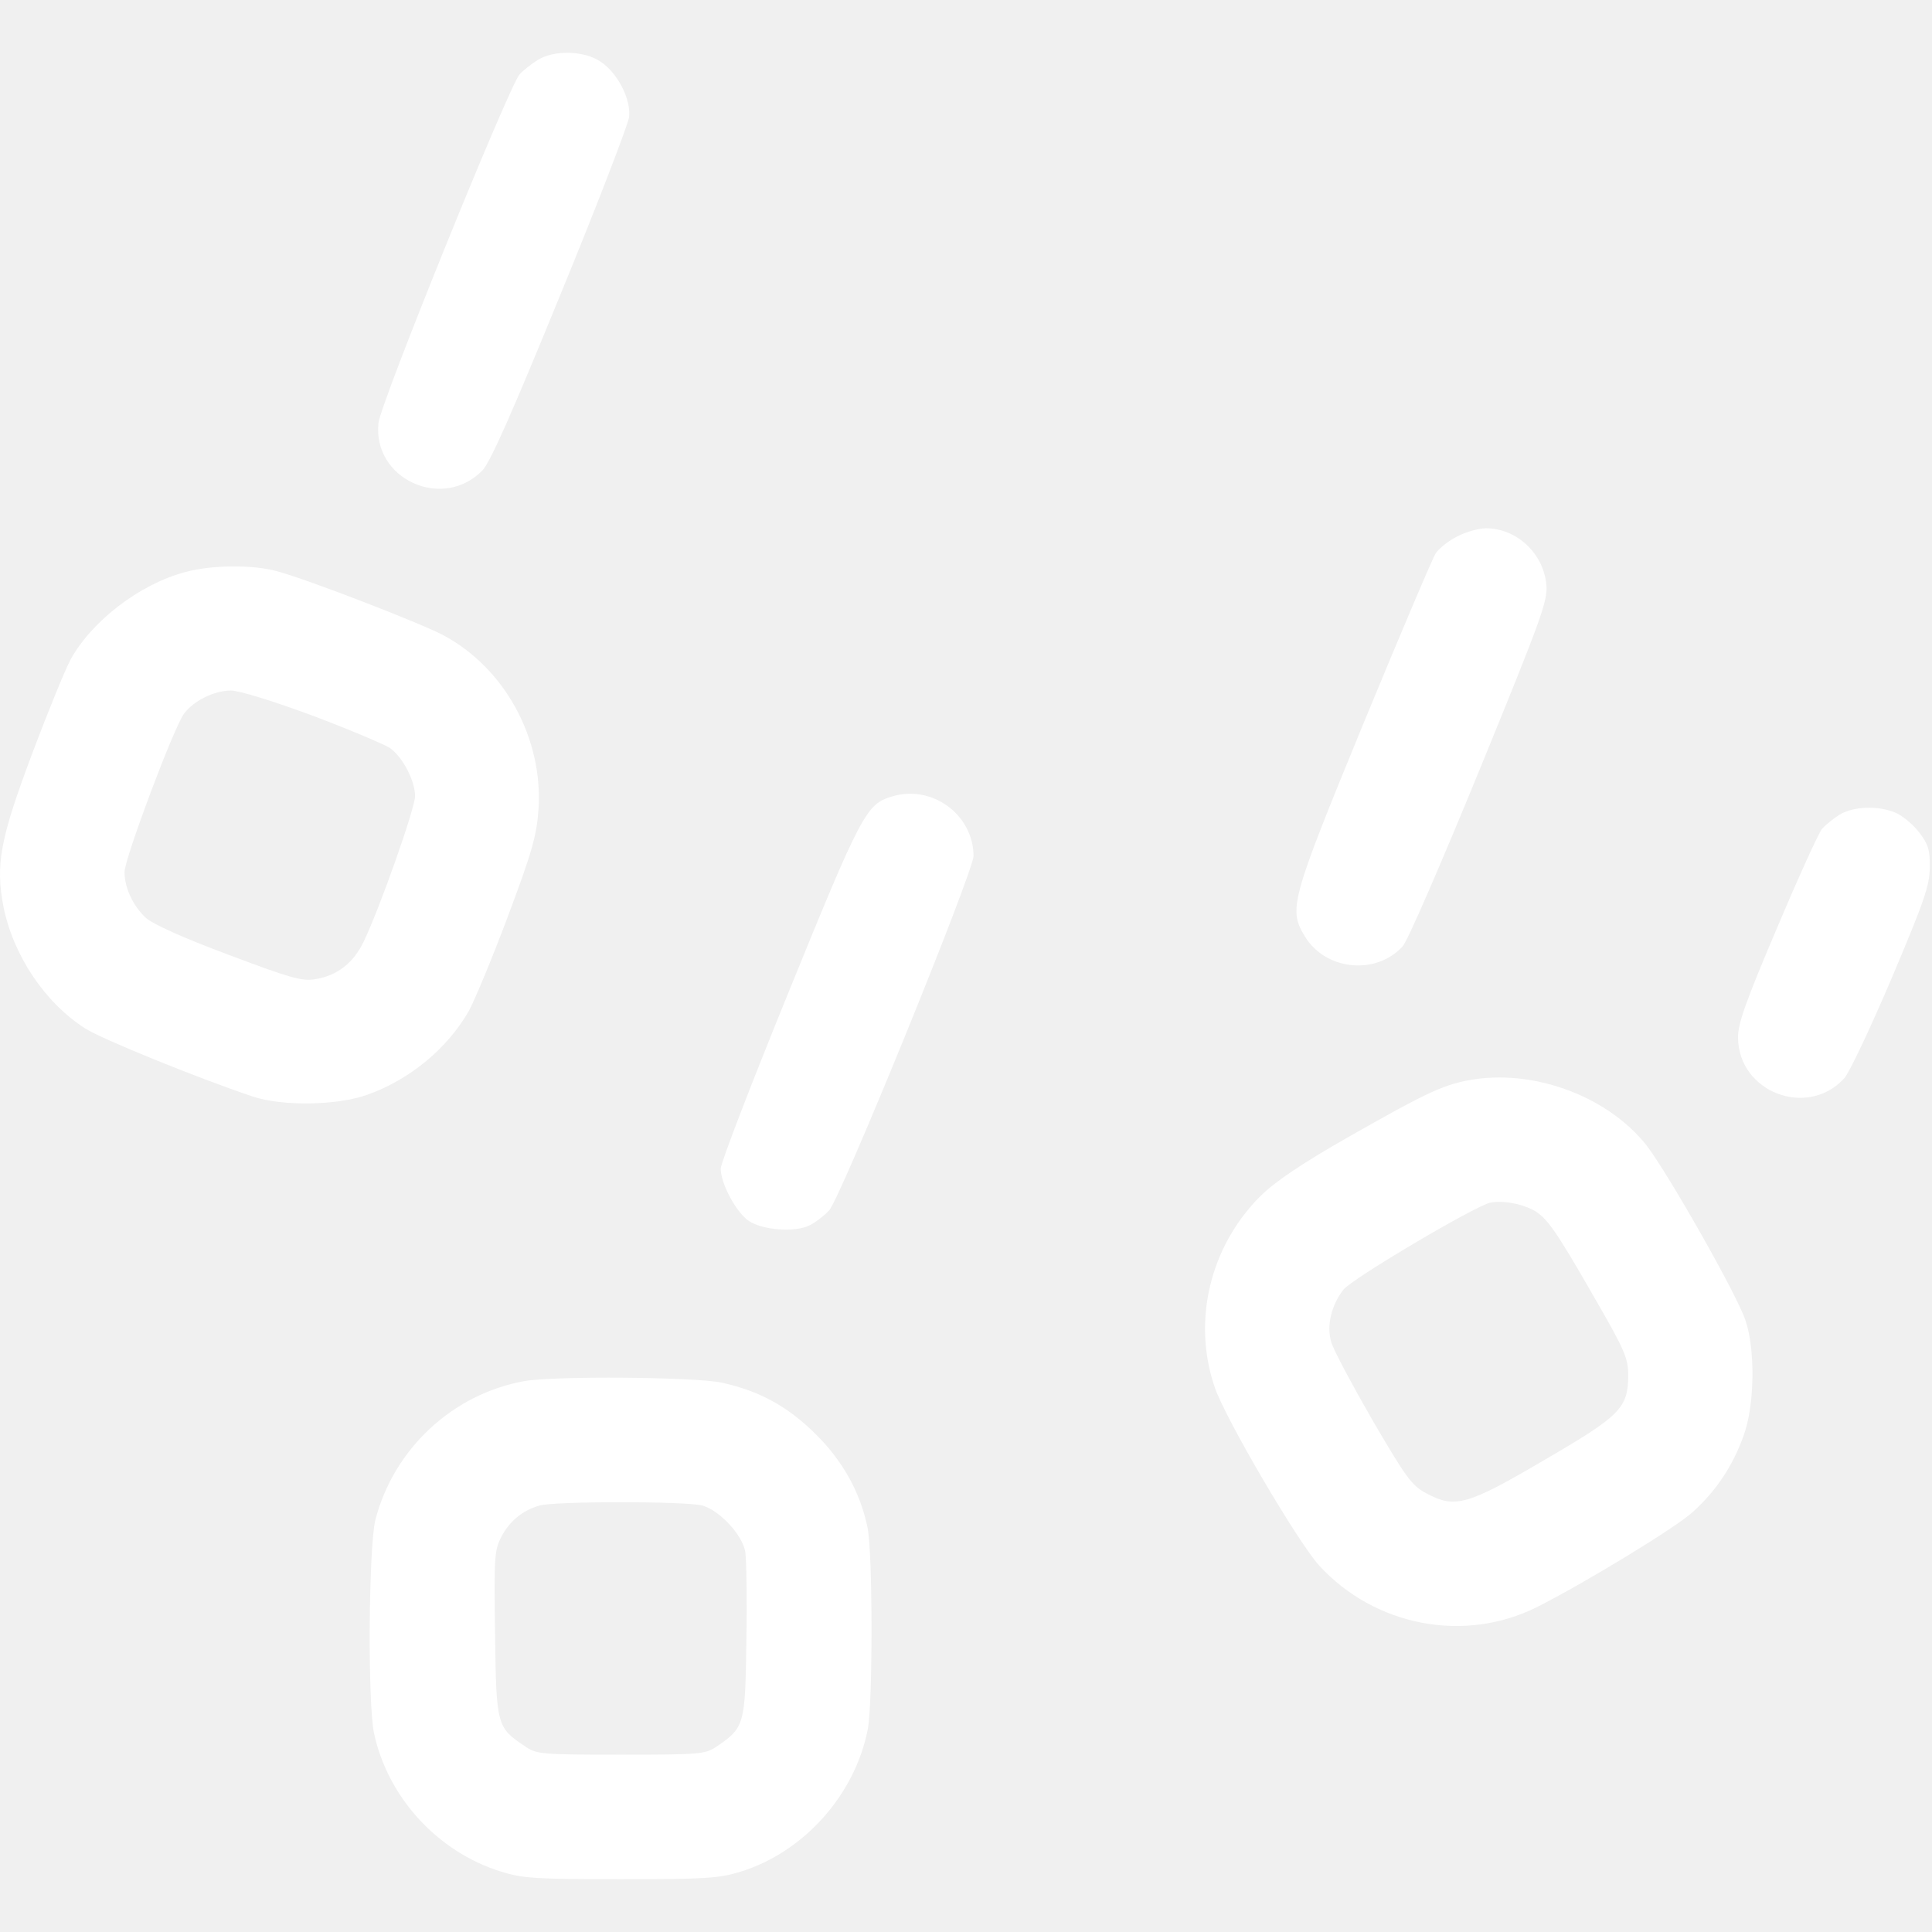
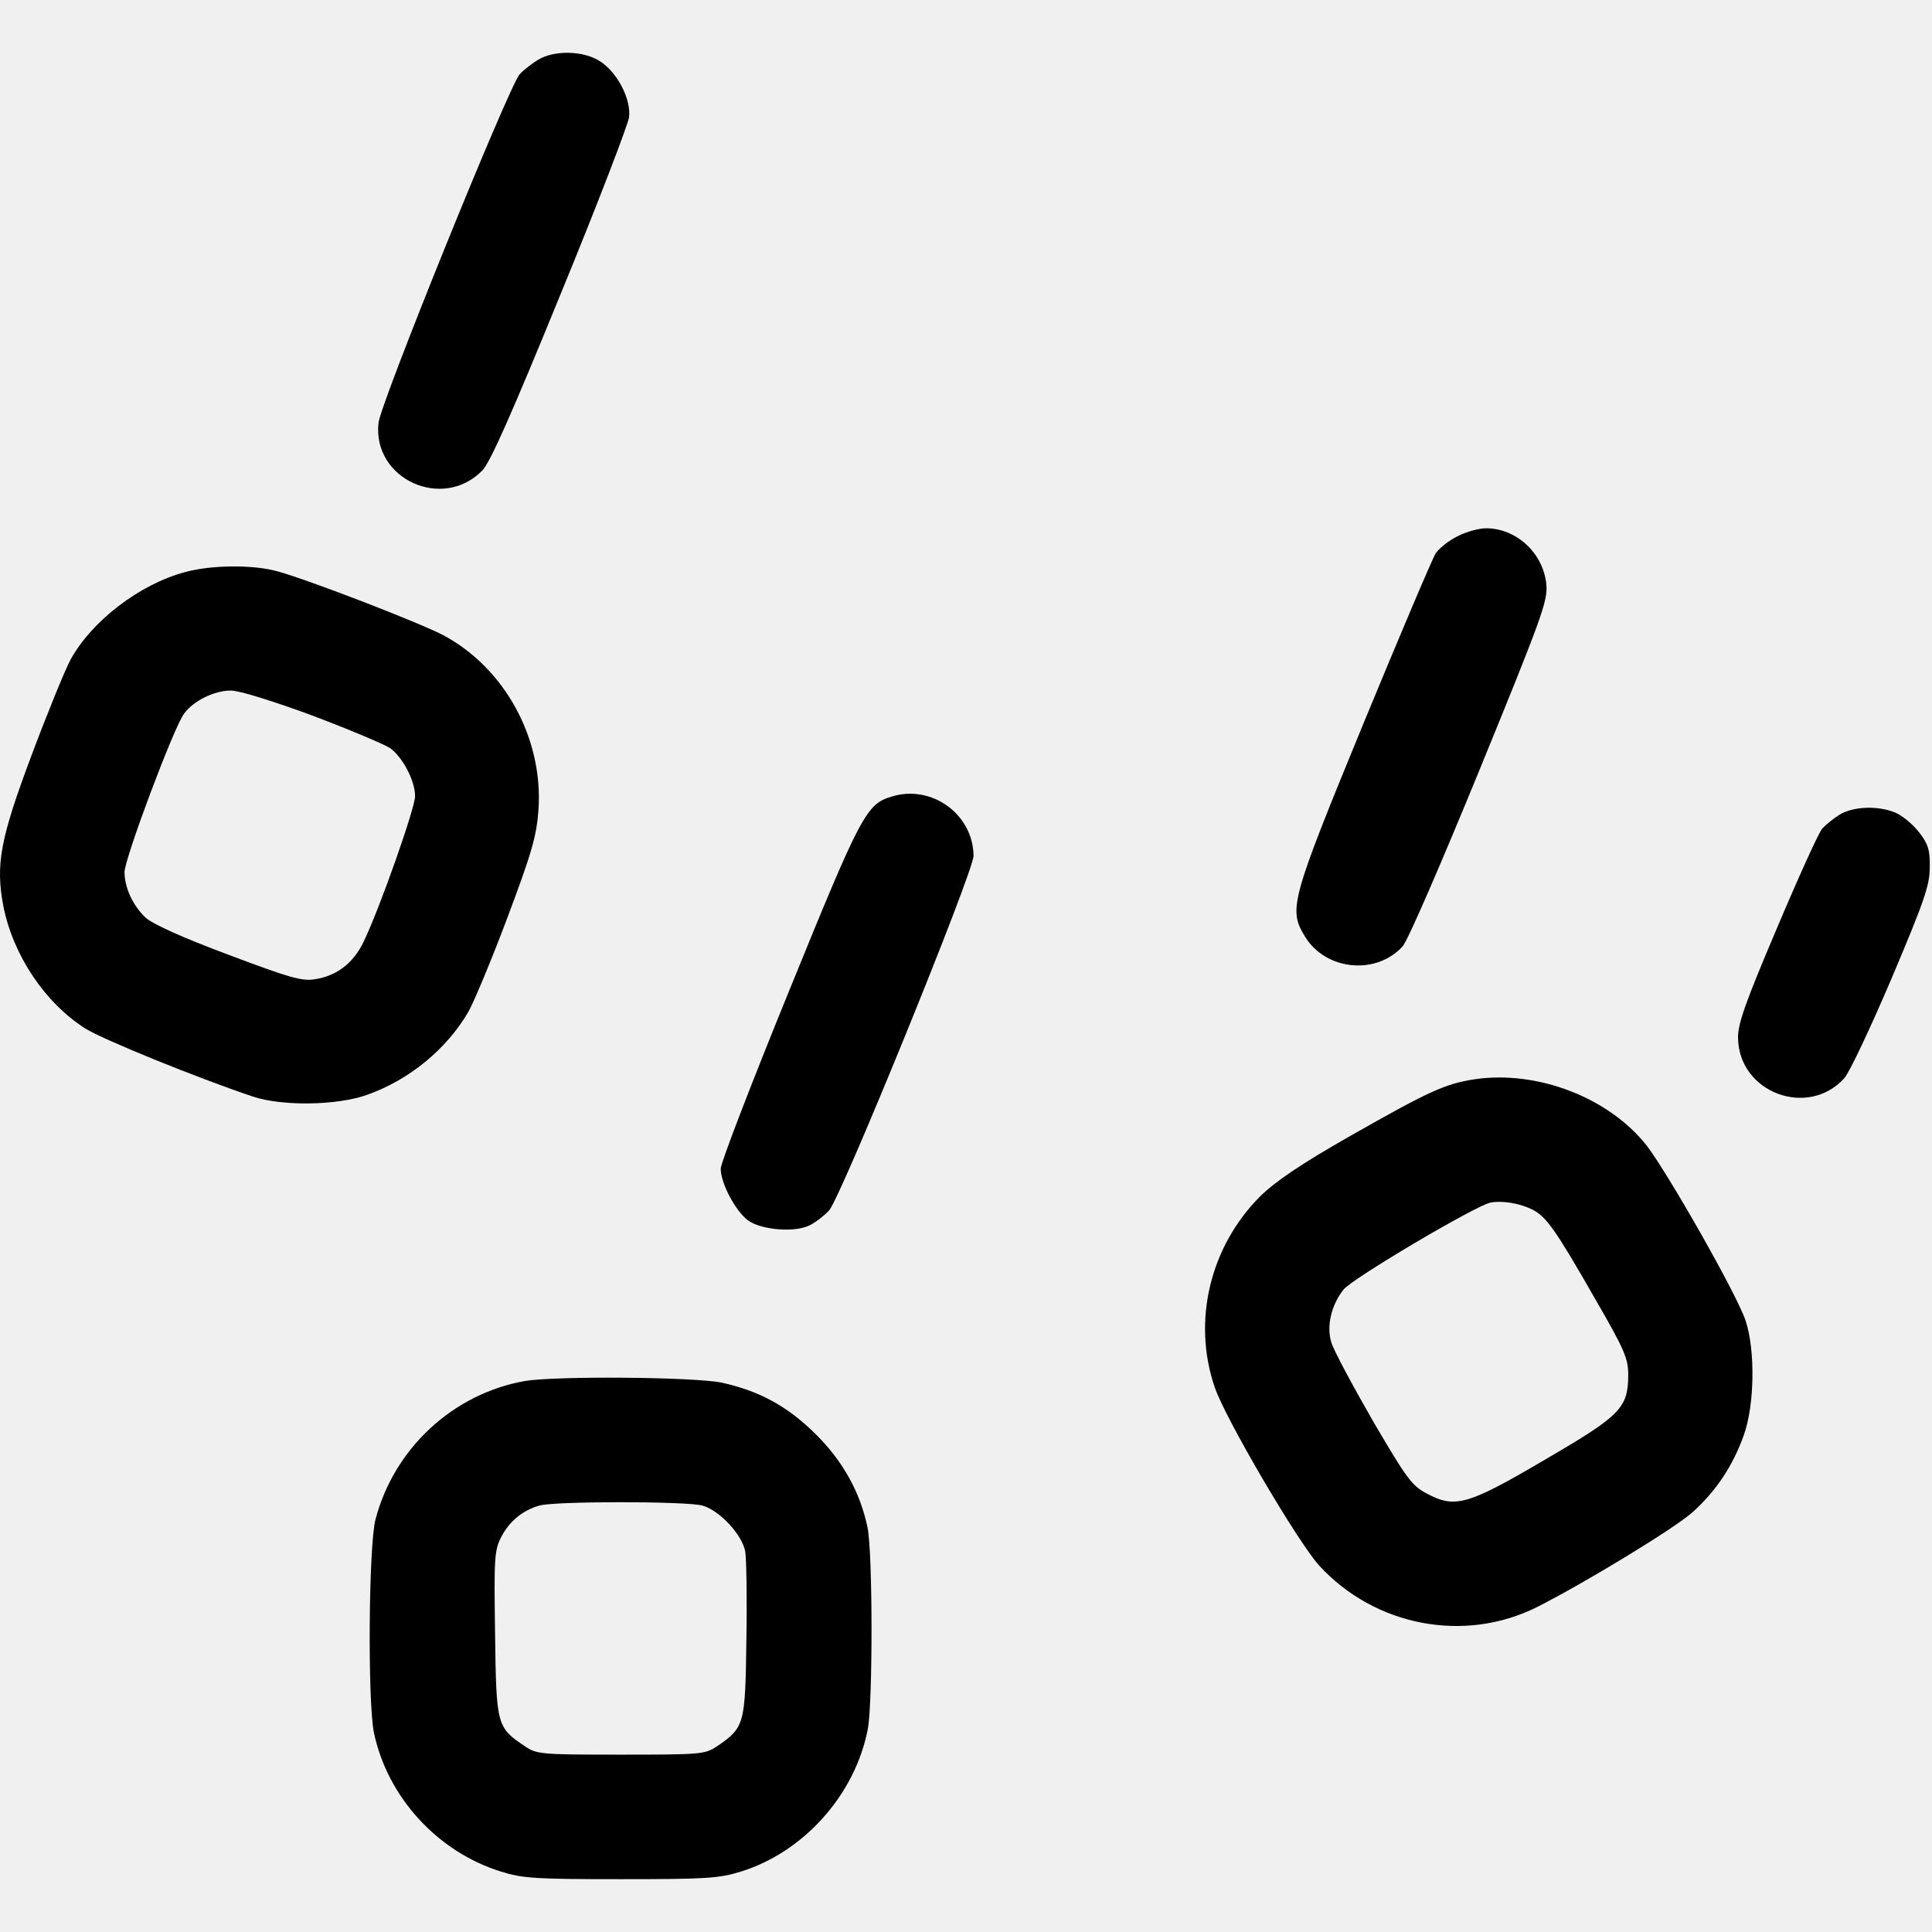
<svg xmlns="http://www.w3.org/2000/svg" version="1.0" width="512pt" height="512pt" viewBox="0 0 512 512" preserveAspectRatio="xMidYMid meet">
-   <g transform="translate(0,512) scale(0.1,-0.1)" fill="#ffffff" stroke="none">
+   <g transform="translate(0,512) scale(0.1,-0.1)" fill="#000000" stroke="none">
    <path d="M1425 4961 c-16 -10 -38 -27 -48 -38 -29 -33 -369 -872 -374 -924 -16 -149 171 -234 276 -125 21 23 77 149 206 465 98 238 179 450 182 470 6 47 -30 118 -76 148 -43 29 -123 31 -166 4z" />
    <path d="M3863 3699 c-23 -11 -49 -32 -58 -45 -9 -14 -95 -217 -192 -452 -194 -472 -199 -492 -154 -565 55 -89 188 -102 258 -25 13 13 104 224 204 468 166 406 181 448 177 491 -8 83 -79 149 -160 149 -18 0 -52 -9 -75 -21z" />
    <path d="M491 3604 c-121 -32 -248 -130 -304 -232 -14 -26 -60 -138 -102 -250 -85 -226 -97 -293 -76 -404 26 -130 110 -255 216 -323 45 -29 299 -132 445 -181 78 -26 224 -24 304 5 112 40 211 122 268 221 14 25 61 137 103 249 65 173 77 216 82 285 13 188 -89 376 -253 463 -63 33 -355 146 -439 169 -64 18 -175 17 -244 -2z m336 -380 c98 -37 190 -76 206 -86 34 -24 67 -87 67 -128 0 -31 -92 -293 -136 -385 -27 -57 -71 -91 -129 -100 -35 -6 -68 4 -230 65 -121 45 -200 81 -219 98 -34 32 -56 80 -56 121 0 35 131 385 158 420 25 34 80 61 124 61 22 0 112 -28 215 -66z" />
    <path d="M2363 3009 c-67 -20 -81 -46 -271 -513 -100 -245 -182 -458 -182 -473 0 -39 39 -112 72 -137 36 -26 125 -33 164 -13 16 8 39 26 51 39 31 33 383 898 383 940 -1 110 -111 190 -217 157z" />
    <path d="M4875 2961 c-16 -10 -37 -27 -46 -37 -9 -10 -63 -129 -120 -264 -83 -195 -104 -254 -103 -291 2 -144 184 -213 281 -107 13 13 69 132 125 263 87 206 102 248 102 296 1 46 -4 62 -28 93 -16 21 -44 44 -62 52 -47 20 -113 17 -149 -5z" />
    <path d="M3909 2260 c-80 -12 -124 -33 -330 -150 -132 -75 -199 -121 -239 -160 -133 -133 -181 -330 -121 -506 28 -83 220 -410 277 -473 148 -161 385 -206 577 -110 125 63 367 210 413 252 62 56 106 122 135 203 29 80 31 226 5 304 -22 68 -206 391 -262 464 -100 127 -289 200 -455 176z m153 -346 c36 -19 60 -52 164 -234 81 -140 89 -160 89 -206 -1 -86 -21 -106 -222 -223 -204 -120 -237 -129 -312 -89 -40 21 -54 41 -143 193 -54 94 -104 187 -110 208 -13 43 0 98 32 139 22 29 352 224 390 231 33 6 78 -2 112 -19z" />
    <path d="M1390 1460 c-190 -34 -346 -179 -395 -367 -18 -70 -21 -482 -4 -565 36 -171 169 -316 337 -368 57 -18 93 -20 317 -20 225 0 260 2 318 20 168 52 304 205 337 379 13 72 13 466 -1 533 -19 93 -66 177 -138 248 -75 74 -149 114 -249 136 -74 15 -441 18 -522 4z m472 -330 c45 -13 105 -77 113 -122 3 -18 5 -124 3 -235 -3 -224 -5 -231 -78 -281 -32 -21 -41 -22 -255 -22 -214 0 -223 1 -255 23 -73 49 -75 54 -78 297 -3 202 -2 222 17 258 21 40 55 69 100 82 39 12 390 12 433 0z" />
  </g>
</svg>
